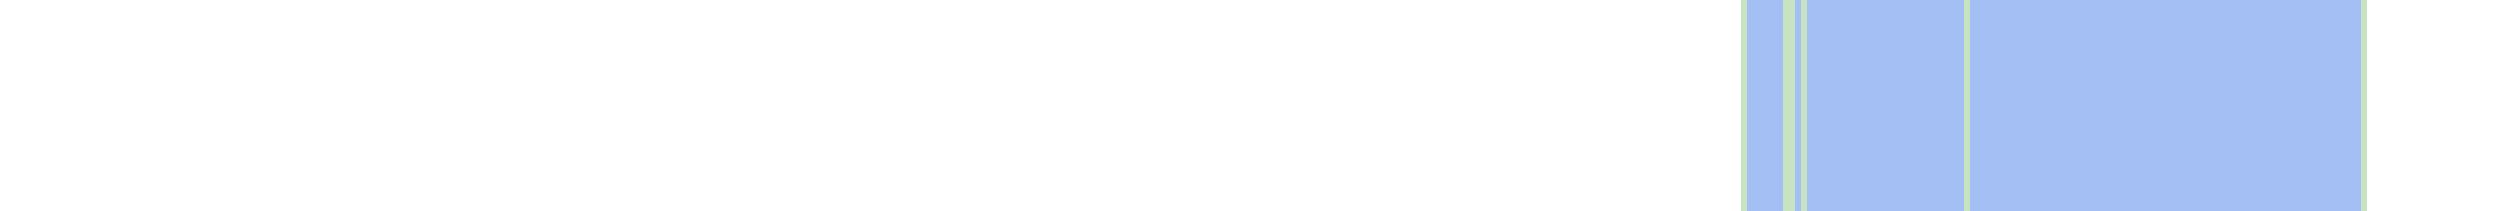
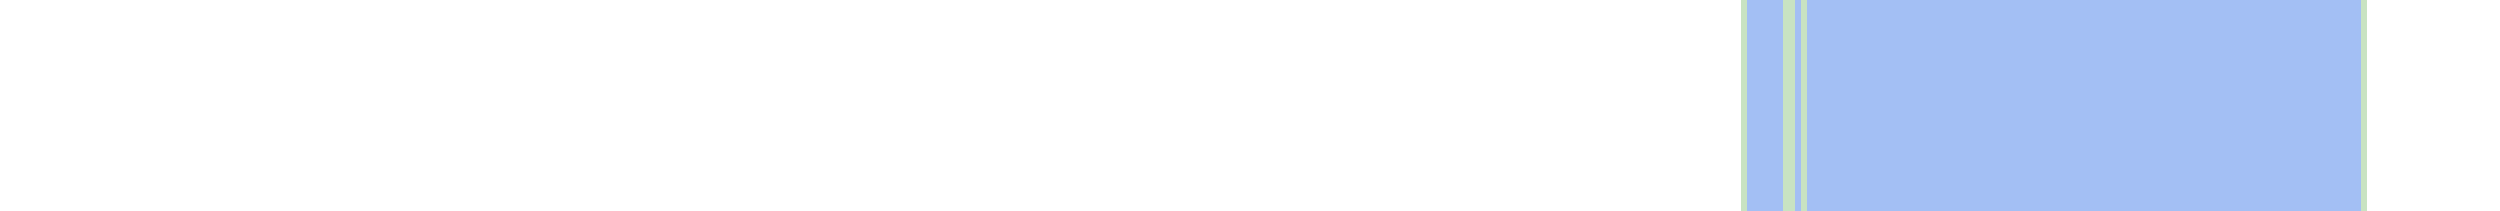
<svg xmlns="http://www.w3.org/2000/svg" viewBox="0 0 415 35" shape-rendering="crispEdges">
  <rect y="0" x="289" width="104" height="35" fill="#a3bff4" />
  <rect y="0" x="289" width="1" height="35" fill="#c8e3c2" />
  <rect y="0" x="296" width="1" height="35" fill="#c8e3c2" />
  <rect y="0" x="297" width="1" height="35" fill="#c8e3c2" />
  <rect y="0" x="299" width="1" height="35" fill="#c8e3c2" />
-   <rect y="0" x="326" width="1" height="35" fill="#c8e3c2" />
  <rect y="0" x="392" width="1" height="35" fill="#c8e3c2" />
</svg>
